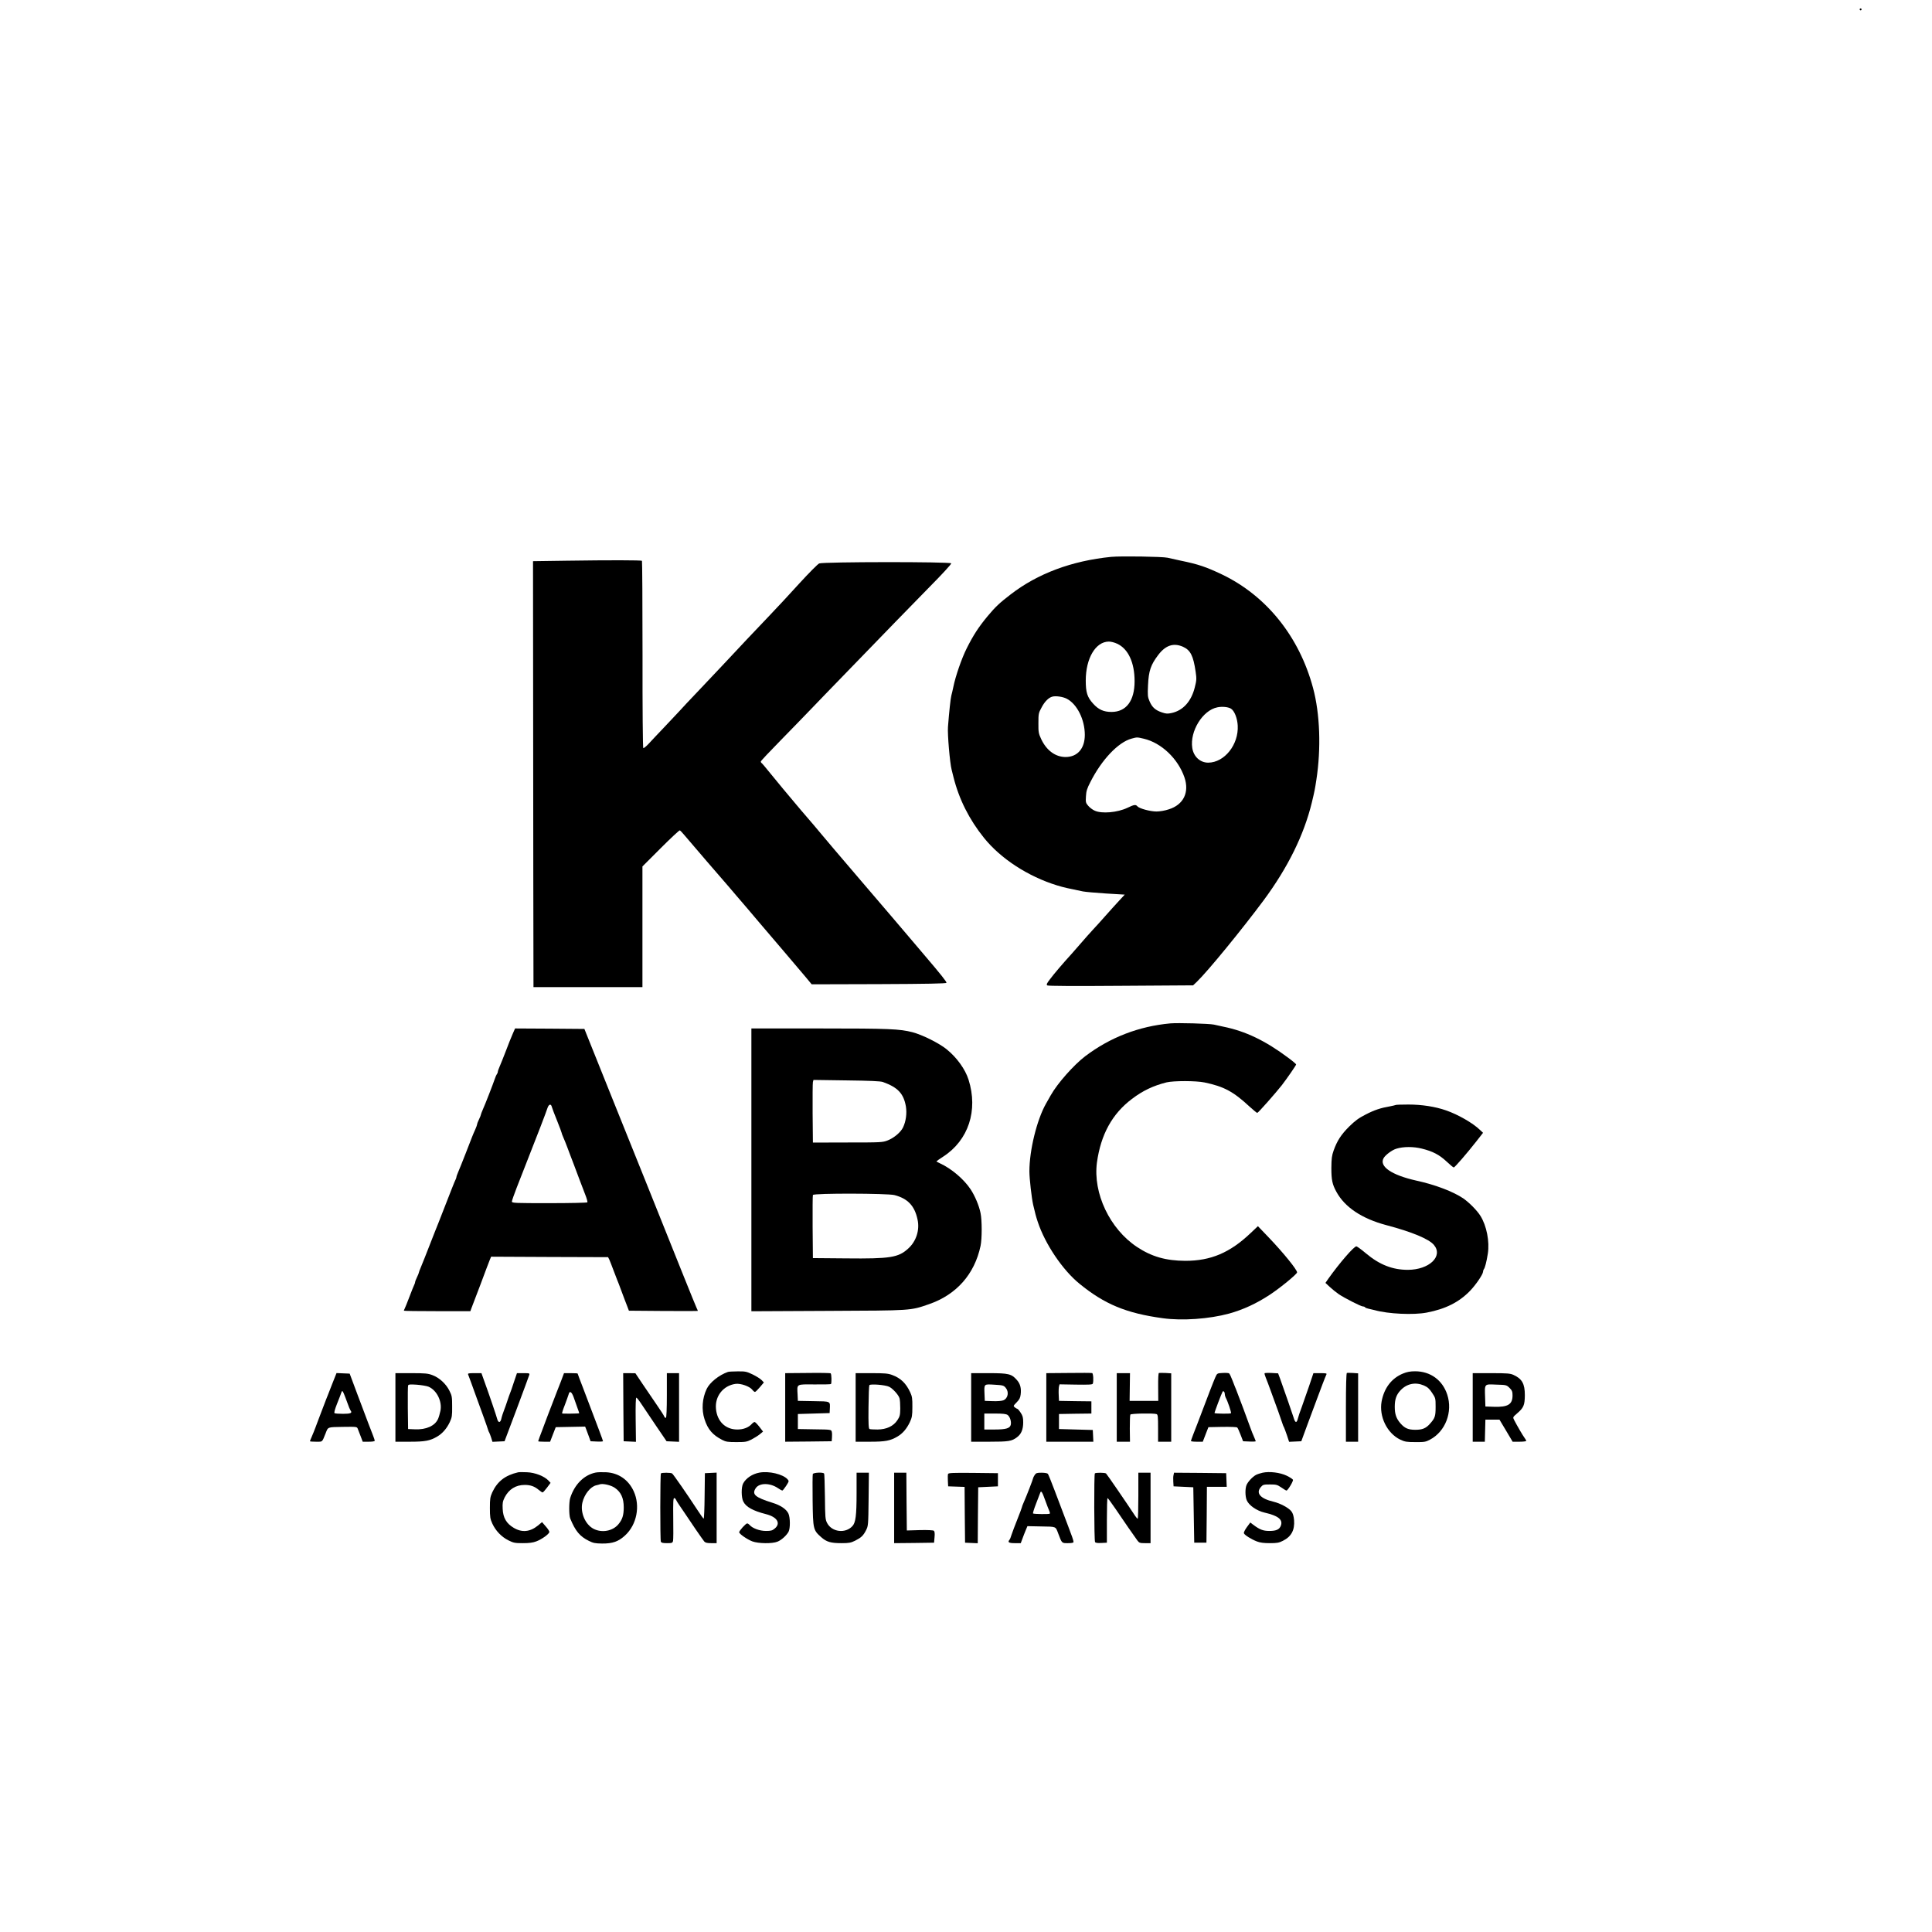
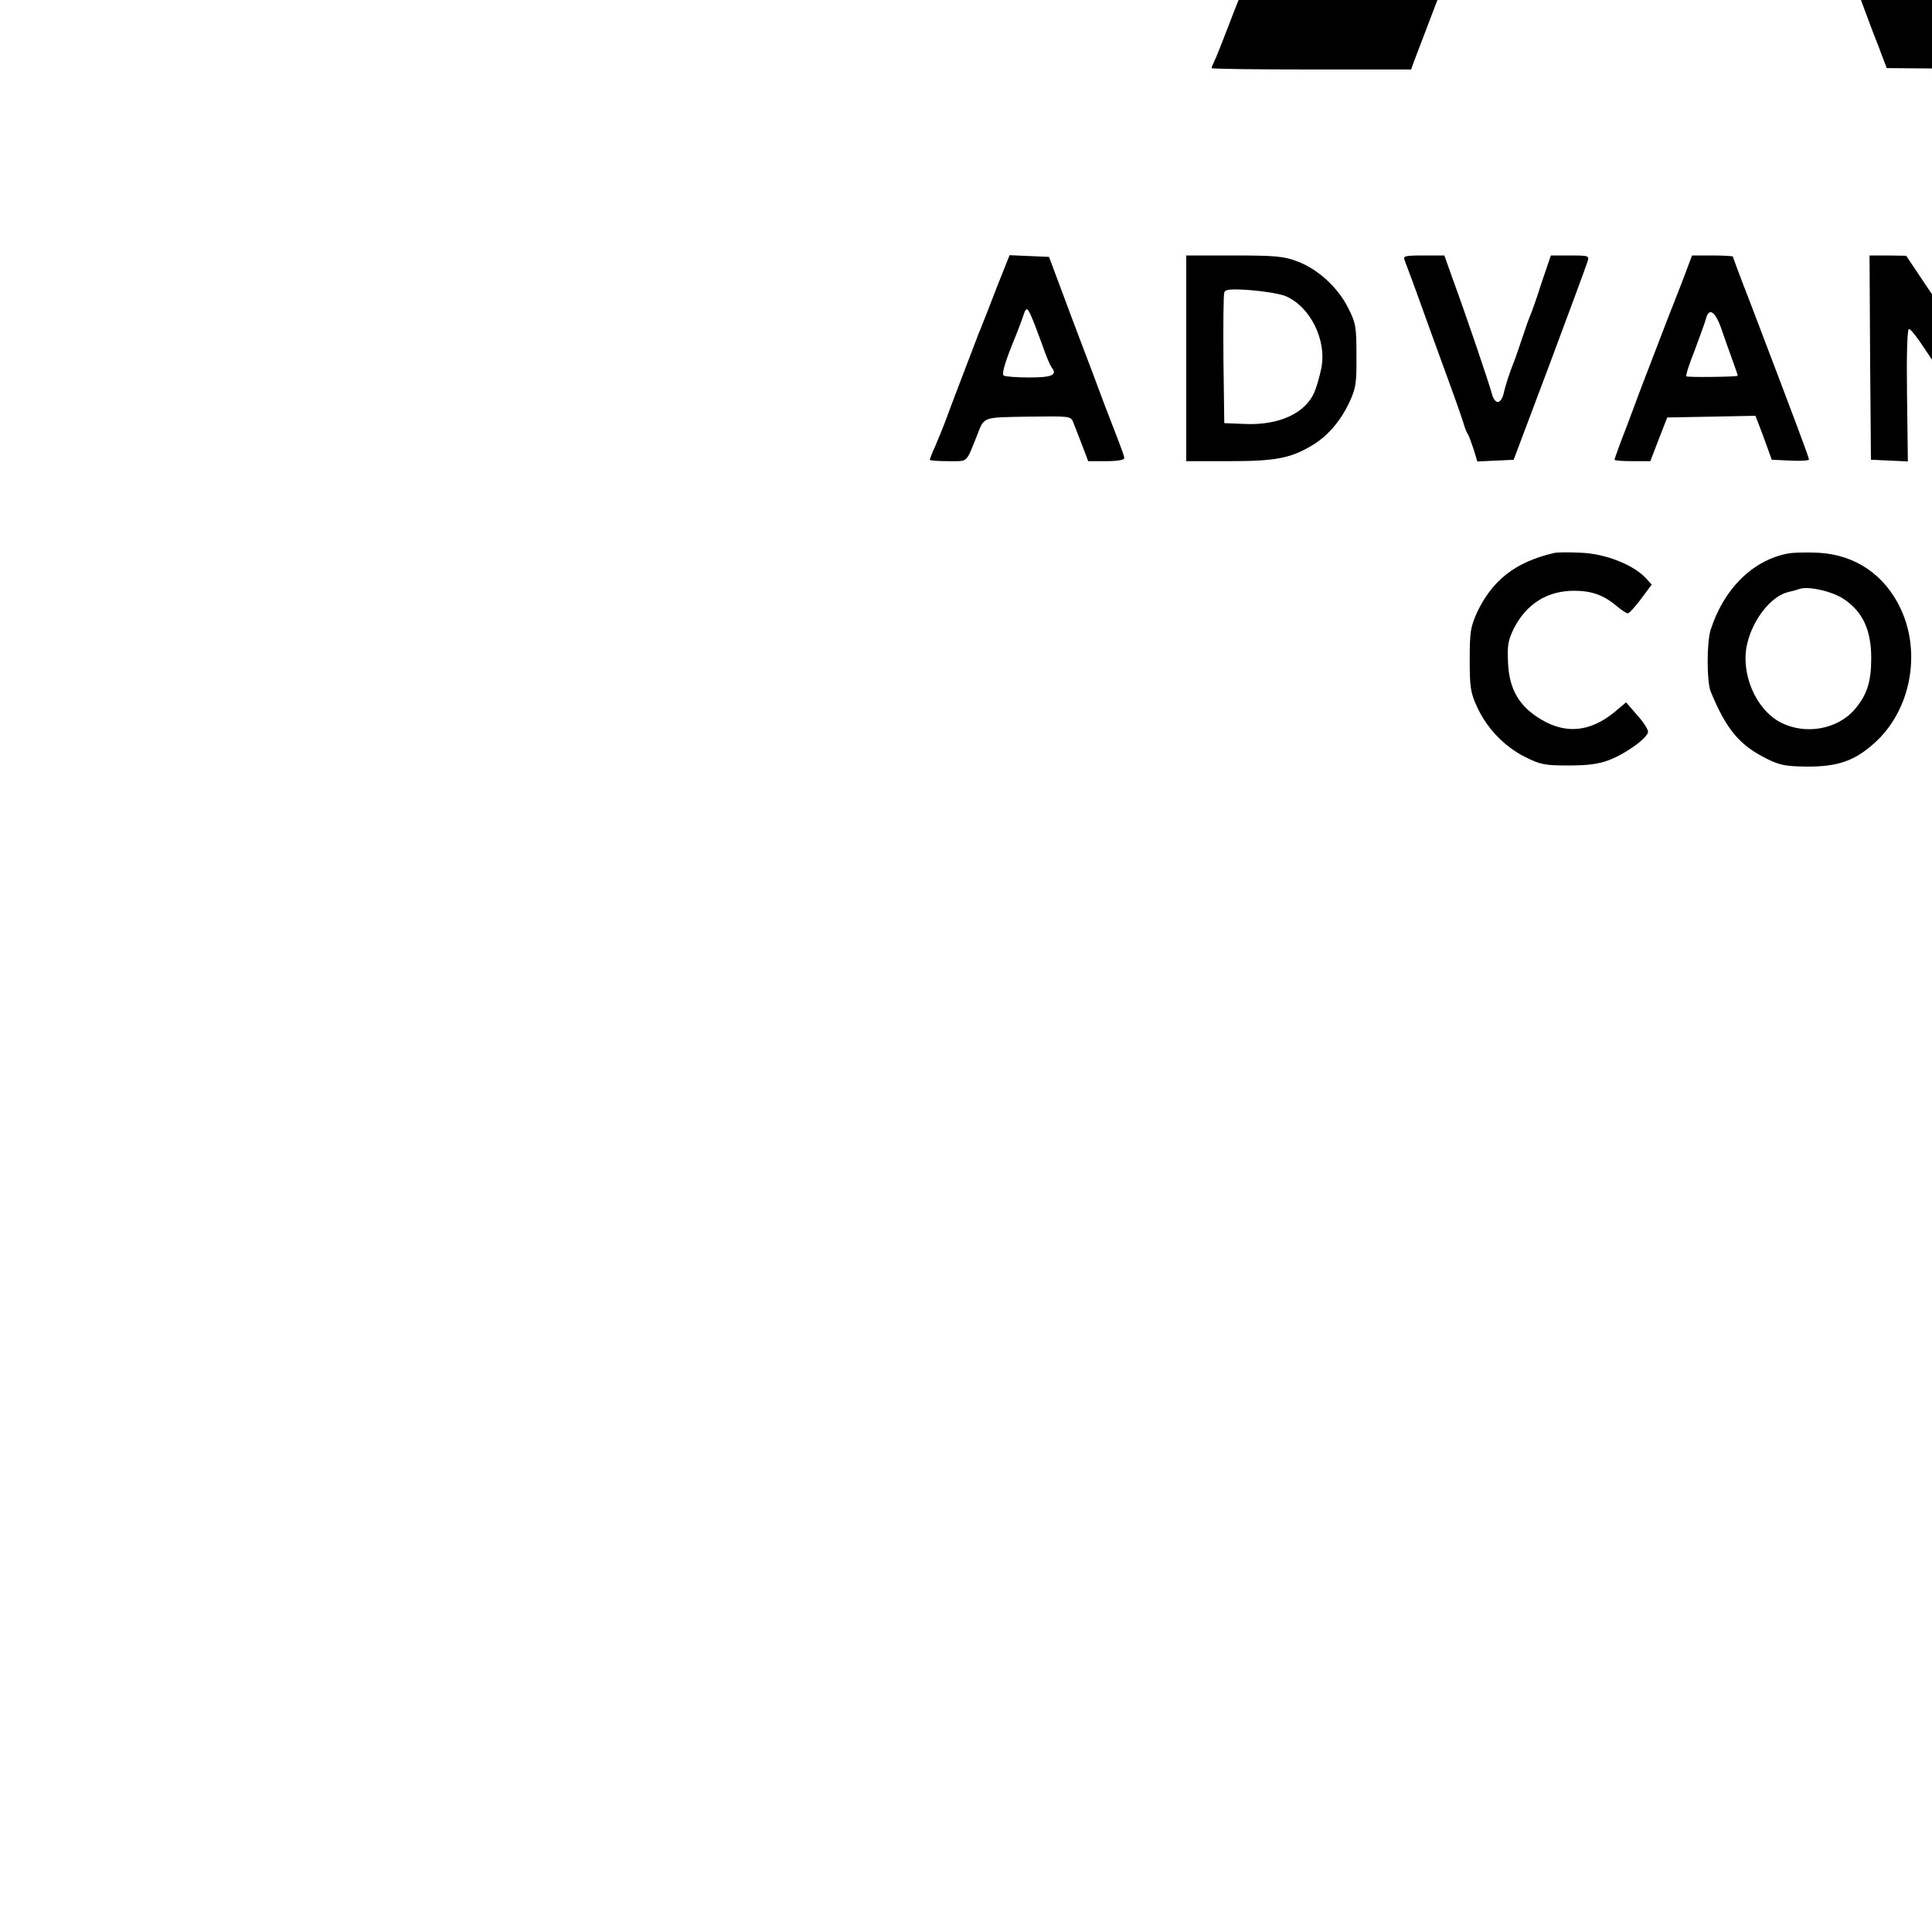
<svg xmlns="http://www.w3.org/2000/svg" width="96" height="96" viewBox="0 0 20570 20570" preserveAspectRatio="xMidYMid meet">
-   <g transform="matrix(1 0 0 -1 0 20570)" fill="#000" stroke="none">
+   <g transform="matrix(3 0 0 -3 0 20570)" fill="#000" stroke="none">
    <path d="M19800 20470 c0 -5 5 -10 10 -10 6 0 10 5 10 10 0 6 -4 10 -10 10 -5 0 -10 -4 -10 -10z" />
    <path d="M11830 14641 c-419 -42 -783 -178 -1070 -400 -120 -92 -163 -133 -248 -235 -91 -110 -149 -198 -219 -338 -54 -107 -121 -301 -143 -413 -7 -33 -16 -73 -21 -90 -8 -29 -24 -177 -36 -335 -6 -77 20 -382 39 -455 5 -22 14 -58 20 -80 59 -235 167 -450 324 -645 178 -222 470 -412 779 -507 72 -22 118 -32 275 -64 25 -5 135 -15 245 -22 l200 -12 -60 -65 c-33 -36 -96 -105 -140 -155 -43 -49 -106 -119 -140 -155 -33 -36 -87 -96 -120 -135 -33 -38 -80 -92 -105 -120 -94 -103 -190 -216 -231 -271 -35 -46 -40 -57 -28 -66 9 -6 281 -8 783 -4 l769 5 40 38 c118 114 477 553 710 866 259 350 430 697 514 1042 30 125 33 142 48 240 52 336 39 705 -35 980 -146 546 -496 982 -970 1209 -171 81 -250 108 -440 147 -52 11 -115 25 -140 31 -54 12 -494 19 -600 9z m65 -925 c117 -54 185 -200 185 -399 0 -209 -89 -327 -246 -327 -83 0 -139 25 -196 89 -62 68 -78 120 -78 245 0 237 105 414 245 415 22 1 63 -10 90 -23z m700 -32 c80 -36 110 -95 135 -266 11 -75 10 -91 -9 -166 -37 -149 -124 -246 -245 -273 -45 -10 -61 -9 -105 6 -69 23 -104 54 -131 117 -21 48 -22 63 -17 173 7 152 29 217 109 322 78 103 163 131 263 87z m-1238 -553 c110 -56 193 -222 193 -385 0 -146 -78 -235 -204 -236 -108 0 -203 69 -260 190 -28 60 -31 74 -30 170 0 100 1 108 34 168 33 63 75 105 115 115 35 10 112 -1 152 -22z m1749 -106 c37 -23 68 -102 72 -180 11 -203 -141 -394 -314 -395 -86 0 -156 64 -170 157 -27 178 111 401 267 432 52 11 116 4 145 -14z m-928 -320 c187 -44 364 -212 433 -412 54 -159 -10 -291 -167 -340 -41 -14 -96 -23 -131 -23 -67 0 -184 32 -203 55 -18 21 -34 19 -107 -16 -105 -50 -273 -65 -348 -30 -23 10 -53 33 -69 52 -26 30 -28 38 -24 100 3 55 11 83 47 152 120 238 297 425 439 463 60 16 56 16 130 -1z" />
    <path d="M6025 14600 l-350 -5 1 -1085 c0 -597 2 -1617 2 -2267 l2 -1183 580 0 580 0 0 643 0 642 194 194 c106 106 198 192 204 190 6 -2 27 -25 49 -51 34 -41 442 -516 468 -544 5 -6 42 -49 80 -94 39 -46 90 -106 115 -134 25 -29 90 -105 145 -171 55 -65 170 -200 255 -299 85 -100 186 -218 224 -264 l68 -82 716 2 c512 2 716 6 719 14 3 10 -54 83 -247 309 -41 48 -104 122 -140 165 -36 42 -121 141 -188 221 -68 79 -156 182 -195 228 -40 46 -103 121 -142 166 -38 45 -104 122 -145 170 -41 49 -104 123 -140 164 -36 42 -99 117 -140 166 -41 50 -106 126 -145 171 -38 44 -99 115 -135 159 -36 43 -92 110 -125 149 -33 39 -95 115 -138 168 -43 53 -82 100 -87 103 -6 3 -10 11 -10 17 0 6 96 108 213 227 116 119 255 261 307 316 52 55 248 257 435 450 187 192 401 413 475 490 74 77 240 247 368 377 132 133 232 242 230 250 -6 18 -1363 17 -1406 -1 -16 -7 -109 -101 -208 -209 -98 -108 -237 -258 -309 -333 -129 -134 -385 -406 -519 -550 -38 -41 -146 -155 -240 -254 -94 -99 -192 -202 -216 -230 -25 -27 -97 -104 -160 -170 -63 -66 -137 -144 -163 -173 -27 -29 -53 -50 -58 -47 -5 4 -9 416 -8 997 0 545 -3 993 -6 997 -8 7 -336 8 -810 1z" />
    <path d="M12460 9674 c-336 -31 -640 -149 -905 -349 -123 -94 -295 -288 -367 -415 -14 -25 -37 -65 -51 -90 -98 -173 -177 -497 -177 -721 0 -78 24 -285 40 -356 24 -102 29 -121 49 -182 78 -236 264 -512 443 -658 268 -219 499 -315 888 -368 207 -29 495 -8 705 49 151 42 292 107 435 201 112 74 290 220 290 238 0 29 -149 212 -302 372 l-115 120 -77 -73 c-221 -210 -424 -296 -696 -296 -207 1 -358 44 -515 148 -289 192 -469 571 -426 898 41 298 162 519 373 678 116 88 226 140 368 176 75 18 315 18 405 -1 206 -43 307 -97 481 -259 40 -36 76 -66 80 -65 10 0 198 214 261 294 57 74 153 213 153 222 0 4 -37 36 -83 70 -245 183 -455 284 -692 332 -27 6 -72 15 -100 22 -51 11 -384 20 -465 13z" />
    <path d="M5461 9568 c-32 -75 -34 -81 -81 -203 -23 -60 -51 -129 -61 -152 -11 -24 -19 -49 -19 -56 0 -7 -4 -17 -9 -22 -5 -6 -16 -30 -24 -55 -19 -56 -102 -270 -128 -327 -10 -24 -19 -46 -19 -51 0 -5 -9 -27 -20 -50 -11 -22 -20 -46 -20 -52 0 -5 -9 -32 -21 -58 -27 -60 -25 -56 -99 -247 -34 -88 -71 -179 -81 -202 -10 -24 -19 -47 -19 -53 0 -6 -4 -18 -9 -28 -13 -26 -38 -90 -181 -457 -4 -11 -13 -33 -20 -50 -7 -16 -16 -39 -20 -50 -99 -254 -136 -347 -151 -382 -10 -24 -19 -46 -19 -51 0 -5 -9 -27 -20 -50 -11 -22 -20 -46 -20 -52 0 -5 -4 -18 -9 -28 -5 -9 -28 -66 -51 -127 -23 -60 -46 -118 -51 -127 -5 -10 -9 -20 -9 -23 0 -3 159 -5 354 -5 l354 0 10 28 c6 15 50 131 98 257 47 127 92 245 99 262 l14 33 623 -3 622 -2 13 -25 c6 -14 26 -63 43 -110 18 -47 36 -95 41 -107 5 -13 13 -33 18 -45 5 -13 19 -50 31 -83 12 -33 26 -69 30 -80 4 -11 17 -42 27 -70 l19 -50 367 -3 c202 -1 367 -1 367 1 0 2 -6 17 -14 33 -12 24 -214 527 -547 1359 -26 66 -183 455 -348 865 l-299 745 -369 3 -369 2 -23 -52z m415 -785 c4 -15 29 -81 56 -147 26 -66 48 -123 48 -128 0 -4 8 -27 19 -51 10 -23 29 -69 41 -102 12 -33 26 -69 30 -80 4 -11 22 -57 39 -102 17 -46 45 -120 62 -165 17 -46 44 -116 60 -157 16 -40 26 -77 23 -82 -3 -5 -185 -9 -405 -9 -365 0 -399 1 -399 17 0 9 23 75 51 147 28 72 75 192 104 266 111 281 213 546 224 583 15 43 38 48 47 10z" />
    <path d="M8000 8114 l0 -1505 813 4 c899 4 877 2 1077 71 293 101 486 319 550 621 16 76 16 272 0 349 -16 80 -60 183 -105 252 -72 109 -205 222 -327 278 -21 9 -38 19 -38 21 0 2 33 25 73 51 268 174 373 491 269 819 -35 111 -125 236 -234 324 -79 64 -259 154 -363 181 -138 35 -240 40 -987 40 l-728 0 0 -1506z m1400 936 c159 -57 221 -123 245 -260 12 -73 1 -158 -30 -223 -24 -51 -95 -112 -164 -139 -54 -21 -68 -22 -426 -22 l-370 -1 -3 310 c-1 171 0 321 3 334 l6 23 352 -5 c247 -3 362 -8 387 -17z m123 -1204 c142 -37 215 -114 246 -260 25 -112 -14 -233 -100 -310 -104 -95 -191 -109 -659 -104 l-355 3 -3 330 c-1 181 0 336 3 342 7 20 793 18 868 -1z" />
    <path d="M14859 8805 c-3 -2 -29 -8 -59 -14 -99 -17 -167 -39 -261 -88 -73 -37 -112 -66 -175 -128 -85 -85 -127 -149 -165 -255 -19 -54 -23 -85 -24 -185 0 -128 10 -175 54 -255 89 -163 271 -285 531 -354 273 -72 456 -148 508 -212 99 -120 -51 -263 -278 -264 -163 0 -302 54 -446 175 -49 41 -95 75 -103 75 -26 0 -179 -177 -298 -344 l-31 -45 46 -43 c26 -24 68 -58 94 -76 62 -42 238 -132 260 -132 9 0 19 -4 22 -9 3 -5 18 -11 33 -14 16 -3 46 -10 68 -16 146 -41 416 -53 556 -26 199 38 343 110 461 232 61 63 138 176 138 203 0 9 4 20 8 26 12 13 29 78 43 167 20 128 -13 297 -79 402 -37 59 -120 142 -183 186 -107 72 -297 145 -499 189 -264 59 -398 151 -349 239 19 34 91 88 137 101 74 23 181 23 269 1 118 -29 188 -66 265 -138 37 -35 71 -63 76 -63 11 0 142 152 240 277 l72 92 -33 31 c-75 73 -234 164 -362 208 -114 40 -258 62 -399 62 -73 0 -135 -2 -137 -5z" />
    <path d="M7750 5963 c-96 -34 -193 -112 -226 -181 -48 -101 -56 -221 -23 -322 35 -109 86 -168 189 -221 39 -20 60 -23 150 -23 95 0 110 2 160 27 30 16 71 41 89 56 l35 29 -39 51 c-22 28 -44 51 -51 51 -6 0 -19 -9 -30 -21 -34 -38 -89 -59 -154 -59 -126 0 -215 87 -227 220 -13 134 77 248 209 266 53 7 149 -26 177 -62 10 -13 23 -24 29 -24 6 0 29 23 52 50 l43 51 -24 25 c-13 14 -56 41 -95 60 -65 31 -78 34 -160 33 -49 0 -96 -3 -104 -6z" />
    <path d="M14938 5946 c-122 -50 -201 -154 -228 -297 -29 -161 58 -339 199 -407 50 -23 68 -26 161 -26 95 -1 110 2 155 26 165 87 244 295 184 479 -51 156 -180 249 -343 249 -51 0 -87 -7 -128 -24z m222 -127 c39 -17 58 -34 87 -78 37 -55 38 -58 38 -151 0 -101 -7 -120 -64 -183 -41 -45 -79 -60 -151 -60 -76 0 -113 16 -159 68 -45 52 -61 98 -61 177 0 80 17 129 63 177 67 70 158 88 247 50z" />
    <path d="M8598 5952 l-238 -2 0 -365 0 -365 248 2 247 3 3 39 c2 22 1 50 -2 62 -6 23 -7 24 -184 26 l-177 3 0 80 0 80 169 5 169 5 2 40 c4 89 14 84 -174 87 l-166 3 -3 65 c-6 119 -18 111 179 110 94 -1 173 1 176 4 9 9 7 107 -3 114 -5 4 -116 6 -246 4z" />
    <path d="M11378 5952 l-238 -2 0 -365 0 -365 250 0 251 0 -3 63 -3 62 -180 5 -180 5 0 80 0 80 173 3 172 2 0 65 0 65 -172 2 -173 3 -3 65 c-2 35 0 75 3 88 l6 23 174 -3 c139 -2 176 0 180 10 10 28 5 110 -7 113 -7 2 -120 3 -250 1z" />
    <path d="M12339 5952 c-6 -3 -9 -58 -8 -150 l1 -147 -152 0 -153 0 2 148 2 147 -70 0 -71 0 0 -365 0 -365 70 0 71 0 -2 139 c0 77 2 144 6 150 7 12 251 16 279 5 14 -5 16 -28 16 -150 l0 -144 70 0 70 0 0 364 0 364 -60 4 c-33 1 -65 1 -71 0z" />
    <path d="M13017 5952 c-57 -3 -58 -3 -77 -45 -18 -40 -85 -214 -152 -392 -16 -44 -34 -89 -38 -100 -31 -77 -70 -181 -70 -187 0 -5 28 -8 63 -8 l63 0 30 78 30 77 149 3 c89 1 152 -1 158 -7 6 -6 22 -41 36 -78 l26 -68 68 -3 c37 -2 67 0 67 3 0 3 -9 24 -19 48 -11 23 -26 62 -35 87 -17 51 -142 384 -155 415 -5 11 -22 53 -37 93 -15 40 -32 76 -38 80 -6 4 -37 6 -69 4z m23 -223 c0 -10 4 -27 9 -37 23 -42 64 -163 57 -169 -7 -7 -167 -5 -175 2 -3 3 74 208 86 228 8 13 23 -3 23 -24z" />
    <path d="M13464 5949 c-2 -4 3 -24 12 -45 9 -22 34 -87 55 -146 22 -60 57 -159 80 -220 22 -62 43 -122 46 -133 3 -11 9 -24 13 -30 3 -5 17 -43 31 -83 l24 -73 65 3 65 3 68 185 c38 102 82 220 98 263 16 42 43 114 60 160 17 45 35 90 40 100 8 15 3 17 -64 17 l-73 0 -46 -137 c-26 -76 -61 -176 -78 -223 -18 -47 -36 -100 -40 -118 -14 -58 -30 -55 -48 8 -10 34 -102 297 -143 412 l-21 56 -70 4 c-39 2 -72 0 -74 -3z" />
    <path d="M14340 5952 c-6 -2 -10 -137 -10 -368 l0 -364 65 0 65 0 0 364 0 364 -55 4 c-30 1 -60 2 -65 0z" />
    <path d="M3540 5843 c-23 -59 -45 -117 -50 -128 -4 -11 -12 -31 -18 -45 -5 -14 -24 -63 -42 -110 -18 -47 -36 -94 -40 -105 -4 -11 -18 -47 -30 -80 -12 -33 -31 -79 -41 -102 -11 -24 -19 -45 -19 -48 0 -3 29 -5 65 -5 72 0 62 -9 102 90 27 69 17 65 182 68 149 2 151 2 160 -20 5 -13 19 -49 31 -80 l22 -58 64 0 c39 0 64 4 64 11 0 6 -9 31 -19 57 -10 26 -32 83 -49 127 -16 44 -68 181 -115 305 l-84 225 -70 3 -70 3 -43 -108z m123 -116 c8 -18 24 -62 37 -97 12 -36 27 -70 32 -77 22 -27 2 -36 -79 -36 -44 0 -85 3 -91 7 -7 4 3 41 28 104 22 53 41 105 44 115 8 25 14 21 29 -16z" />
    <path d="M4210 5585 l0 -365 153 0 c163 0 216 10 292 55 55 32 102 86 134 154 23 50 26 68 25 166 0 101 -2 115 -29 168 -36 73 -108 139 -181 166 -47 18 -78 21 -224 21 l-170 0 0 -365z m352 221 c88 -37 148 -157 127 -258 -6 -29 -17 -67 -25 -85 -33 -74 -126 -116 -245 -111 l-74 3 -3 225 c-1 123 0 231 3 239 4 11 23 13 93 8 49 -4 104 -13 124 -21z" />
    <path d="M4985 5933 c9 -23 37 -98 87 -238 22 -60 58 -159 80 -220 22 -60 42 -119 45 -130 3 -11 9 -24 13 -30 3 -5 12 -29 20 -53 l13 -43 65 3 64 3 128 340 c70 187 130 350 134 363 7 21 5 22 -61 22 l-69 0 -33 -97 c-17 -54 -36 -107 -41 -118 -5 -11 -18 -49 -30 -85 -12 -36 -25 -74 -30 -85 -13 -33 -28 -78 -34 -107 -4 -16 -13 -28 -20 -28 -8 0 -17 12 -21 28 -8 32 -91 277 -138 405 l-31 87 -74 0 c-67 0 -73 -2 -67 -17z" />
    <path d="M5972 5862 c-19 -48 -37 -96 -42 -107 -4 -11 -27 -69 -50 -130 -23 -60 -46 -119 -50 -130 -4 -11 -18 -47 -30 -80 -12 -33 -26 -69 -30 -80 -16 -40 -40 -106 -40 -110 0 -3 29 -5 63 -5 l64 0 30 78 30 77 157 3 156 3 11 -28 c6 -16 19 -50 29 -78 l18 -50 66 -3 c36 -2 66 0 66 4 0 7 -47 133 -209 558 -34 87 -61 160 -61 162 0 2 -33 4 -72 4 l-73 0 -33 -88z m136 -169 c11 -32 29 -83 40 -113 11 -30 20 -56 19 -57 -5 -4 -177 -6 -182 -2 -3 3 10 44 29 91 18 48 36 98 40 112 10 42 32 30 54 -31z" />
    <path d="M6637 5588 l3 -363 65 -3 66 -3 -3 236 c-2 152 1 235 7 234 6 0 31 -32 57 -72 26 -40 96 -144 156 -232 l109 -160 67 -3 66 -3 0 366 0 365 -65 0 -65 0 0 -234 c0 -147 -4 -237 -10 -241 -6 -3 -13 2 -17 12 -3 10 -40 68 -82 128 -42 61 -110 161 -151 222 l-75 112 -65 1 -65 0 2 -362z" />
    <path d="M9110 5585 l0 -365 153 0 c163 0 216 10 292 55 55 32 98 82 132 153 23 50 27 69 27 162 1 89 -3 113 -22 154 -45 98 -102 153 -194 187 -44 16 -79 19 -220 19 l-168 0 0 -365z m357 220 c40 -20 100 -87 110 -122 5 -16 8 -64 8 -108 -1 -72 -4 -85 -30 -125 -43 -65 -116 -99 -212 -100 -39 0 -77 2 -85 5 -10 4 -13 51 -11 230 1 124 5 230 9 237 10 16 171 3 211 -17z" />
    <path d="M10340 5585 l0 -365 194 0 c203 0 238 5 293 47 46 33 67 84 67 159 0 51 -5 70 -27 103 -15 23 -31 41 -35 41 -4 0 -16 7 -26 15 -19 15 -19 16 18 54 30 30 39 49 43 84 8 67 -4 113 -40 154 -57 65 -87 73 -299 73 l-188 0 0 -365z m367 210 c38 -44 26 -113 -24 -134 -17 -7 -64 -11 -114 -9 l-84 3 -3 74 c-4 108 -8 105 106 98 89 -5 99 -8 119 -32z m21 -290 c24 -18 41 -67 34 -103 -8 -39 -50 -52 -172 -52 l-110 0 0 85 0 85 113 0 c85 0 118 -4 135 -15z" />
    <path d="M15680 5585 l0 -365 65 0 64 0 3 118 3 117 75 0 75 0 70 -117 70 -118 73 0 c39 0 72 4 72 9 0 4 -8 19 -18 32 -17 22 -79 128 -112 192 -14 28 -13 29 33 69 69 59 81 87 82 193 0 122 -29 174 -120 216 -35 16 -66 19 -237 19 l-198 0 0 -365z m392 208 c27 -27 32 -40 32 -80 0 -96 -49 -126 -199 -121 l-90 3 -3 95 c-5 151 -11 143 118 138 108 -3 110 -4 142 -35z" />
    <path d="M5515 4894 c-137 -32 -219 -96 -274 -213 -22 -50 -25 -68 -25 -166 0 -97 3 -117 26 -167 35 -76 97 -141 171 -178 54 -27 70 -30 153 -30 68 0 108 5 144 19 61 23 139 80 139 101 0 8 -17 35 -39 59 l-39 45 -43 -36 c-85 -69 -171 -77 -258 -25 -78 46 -114 107 -118 202 -3 61 0 79 21 122 45 87 118 133 214 133 61 0 104 -15 149 -53 18 -15 36 -27 41 -27 5 0 26 23 47 51 l38 51 -23 25 c-44 46 -143 85 -228 88 -42 2 -85 2 -96 -1z" />
    <path d="M6339 4891 c-122 -26 -222 -126 -268 -270 -14 -44 -14 -182 0 -218 55 -134 102 -191 199 -239 46 -23 67 -27 140 -28 113 -1 174 21 245 86 125 114 164 314 92 471 -56 122 -161 195 -294 202 -43 2 -94 1 -114 -4z m207 -162 c66 -45 95 -110 95 -208 0 -84 -15 -130 -57 -180 -61 -73 -177 -94 -265 -48 -89 47 -143 175 -118 280 21 88 86 169 147 183 15 3 32 8 37 10 31 12 120 -8 161 -37z" />
    <path d="M8085 4891 c-75 -14 -143 -59 -173 -116 -21 -40 -20 -150 2 -192 29 -58 101 -98 241 -134 119 -30 161 -97 94 -153 -26 -22 -40 -26 -95 -26 -67 0 -144 29 -173 64 -8 9 -19 16 -26 16 -15 0 -85 -78 -85 -94 1 -18 85 -76 140 -97 64 -24 213 -26 268 -3 43 17 97 67 118 106 19 37 18 151 -2 194 -22 46 -84 88 -170 114 -185 58 -221 89 -178 155 38 58 152 59 238 0 20 -14 41 -25 45 -25 5 0 23 23 41 50 31 49 32 51 15 70 -49 55 -199 90 -300 71z" />
    <path d="M13443 4890 c-23 -5 -54 -15 -70 -23 -38 -20 -89 -76 -102 -110 -15 -39 -14 -121 3 -160 22 -54 107 -113 191 -132 144 -33 195 -74 173 -137 -15 -42 -49 -58 -122 -58 -68 0 -103 14 -173 66 l-31 24 -37 -50 c-20 -28 -35 -57 -31 -65 7 -19 79 -64 139 -87 33 -13 74 -18 137 -18 76 0 98 4 139 25 90 45 127 114 119 220 -4 43 -12 72 -28 93 -28 37 -116 85 -190 103 -141 33 -192 91 -136 156 22 26 30 28 98 28 66 0 77 -3 120 -32 26 -18 50 -33 55 -33 14 0 75 101 69 115 -2 7 -33 27 -68 44 -70 33 -181 47 -255 31z" />
    <path d="M7037 4883 c-9 -8 -9 -706 -1 -727 5 -12 21 -16 65 -16 53 0 59 2 65 24 3 13 4 121 2 240 -2 171 0 216 10 216 7 0 16 -8 19 -17 4 -10 21 -38 38 -62 16 -24 37 -54 45 -66 48 -74 205 -303 218 -317 11 -13 30 -18 74 -18 l58 0 0 375 0 376 -62 -3 -63 -3 -3 -242 c-1 -134 -6 -243 -10 -242 -4 0 -37 46 -73 102 -101 155 -251 371 -263 379 -14 10 -110 10 -119 1z" />
    <path d="M8654 4876 c-3 -8 -4 -135 -2 -283 4 -305 6 -314 92 -390 57 -50 101 -63 216 -63 79 0 99 4 144 26 65 33 87 53 117 112 23 46 24 53 27 330 l3 282 -66 0 -65 0 0 -220 c0 -235 -10 -311 -44 -348 -74 -82 -219 -65 -270 33 -19 37 -21 59 -23 278 -2 131 -5 243 -9 248 -9 16 -114 11 -120 -5z" />
    <path d="M9520 4515 l0 -375 213 2 212 3 5 58 c4 40 1 62 -7 69 -8 6 -65 9 -150 7 l-138 -4 -3 308 -2 307 -65 0 -65 0 0 -375z" />
    <path d="M10094 4877 c-3 -8 -4 -41 -2 -73 l3 -59 87 -3 88 -3 2 -297 3 -297 67 -3 68 -3 2 298 3 298 105 5 105 5 0 70 0 70 -263 3 c-216 2 -263 0 -268 -11z" />
    <path d="M11016 4865 c-9 -13 -16 -28 -16 -32 0 -9 -73 -198 -101 -260 -11 -24 -19 -47 -19 -51 0 -5 -22 -62 -48 -128 -26 -65 -54 -139 -62 -164 -7 -25 -17 -49 -22 -54 -22 -26 -7 -36 56 -36 l64 0 18 48 c9 26 25 66 35 90 l18 43 148 -3 c163 -3 150 3 181 -78 39 -103 36 -100 102 -100 41 0 60 4 60 13 0 14 -20 72 -57 167 -35 93 -73 191 -144 380 -34 91 -67 171 -72 178 -6 7 -33 12 -67 12 -50 0 -60 -3 -74 -25z m112 -268 c18 -50 38 -102 44 -114 6 -13 8 -26 5 -29 -7 -7 -167 -5 -178 2 -4 2 10 48 31 102 21 53 41 105 44 115 10 32 21 17 54 -76z" />
    <path d="M11657 4883 c-10 -9 -8 -716 2 -731 5 -9 26 -12 67 -10 l59 3 0 238 c0 130 3 237 7 237 4 0 41 -51 83 -112 80 -119 201 -294 235 -340 19 -25 27 -28 80 -28 l60 0 0 375 0 375 -65 0 -65 0 0 -245 c0 -135 -3 -245 -7 -245 -5 1 -17 15 -29 33 -77 118 -300 443 -308 449 -14 10 -110 10 -119 1z" />
    <path d="M12495 4867 c-4 -13 -5 -46 -3 -73 l3 -49 105 -5 105 -5 5 -295 5 -295 65 0 65 0 3 298 2 297 106 0 105 0 -3 73 -3 72 -277 3 -278 2 -5 -23z" />
  </g>
</svg>
